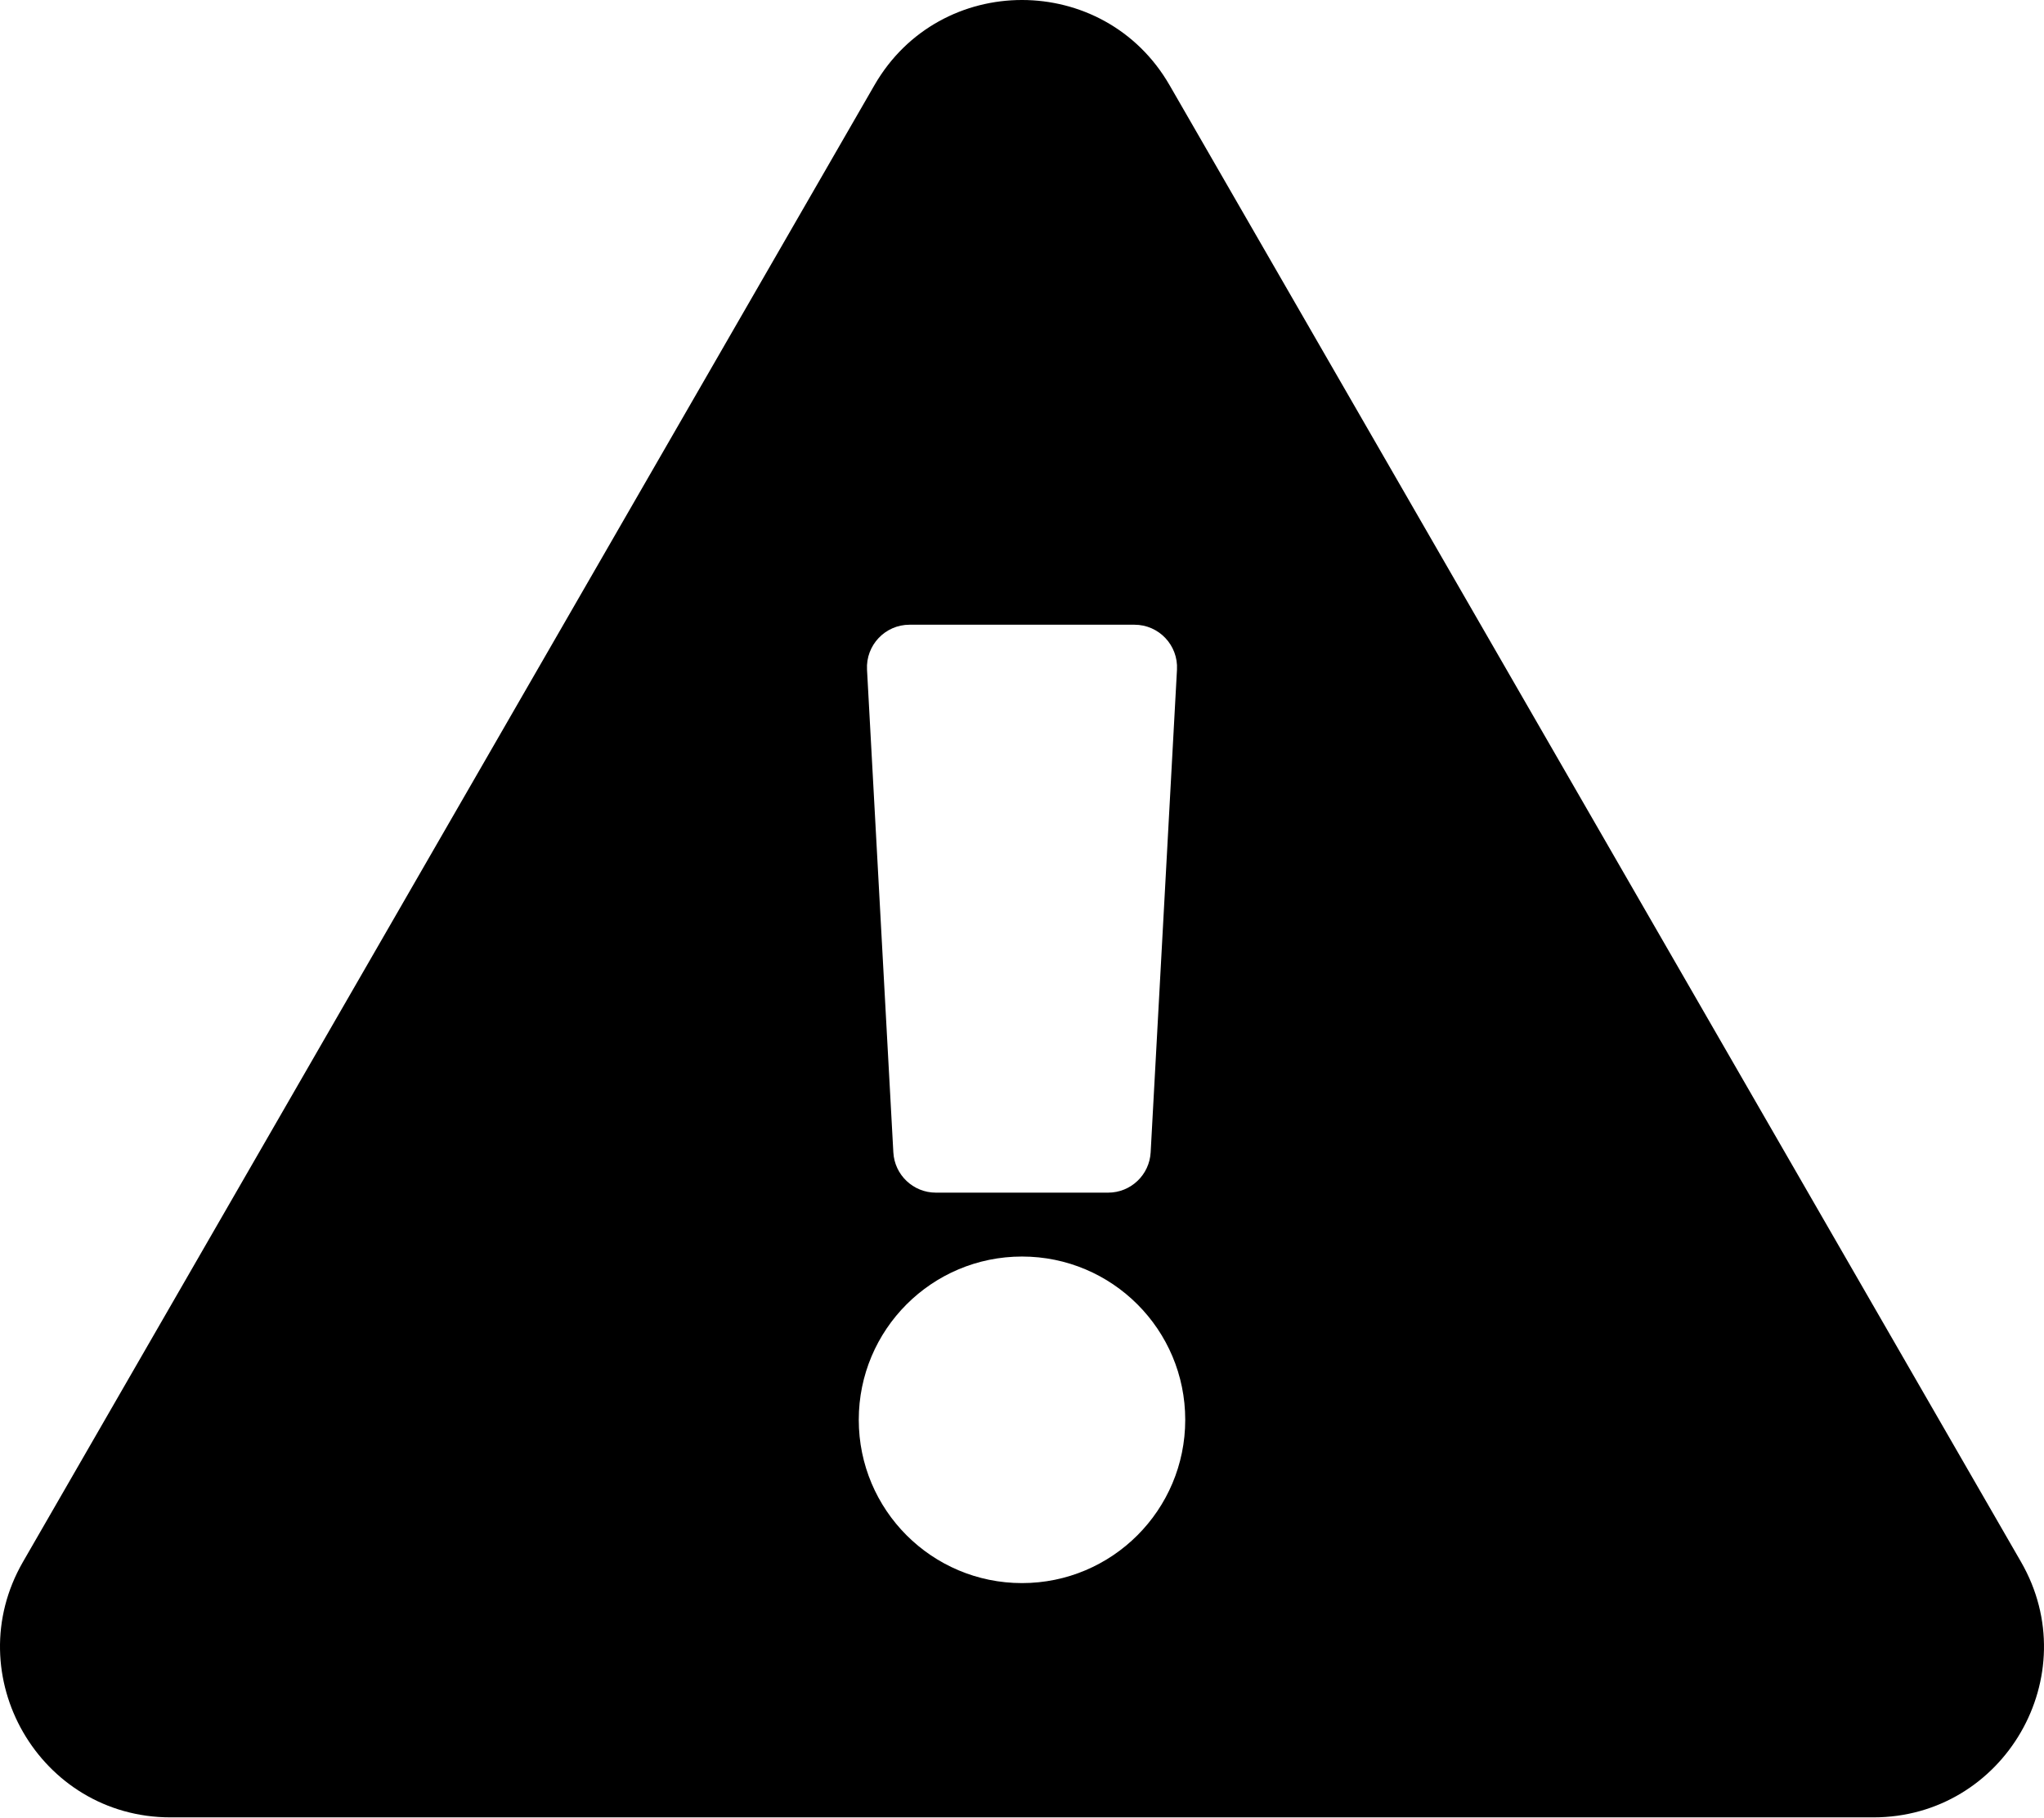
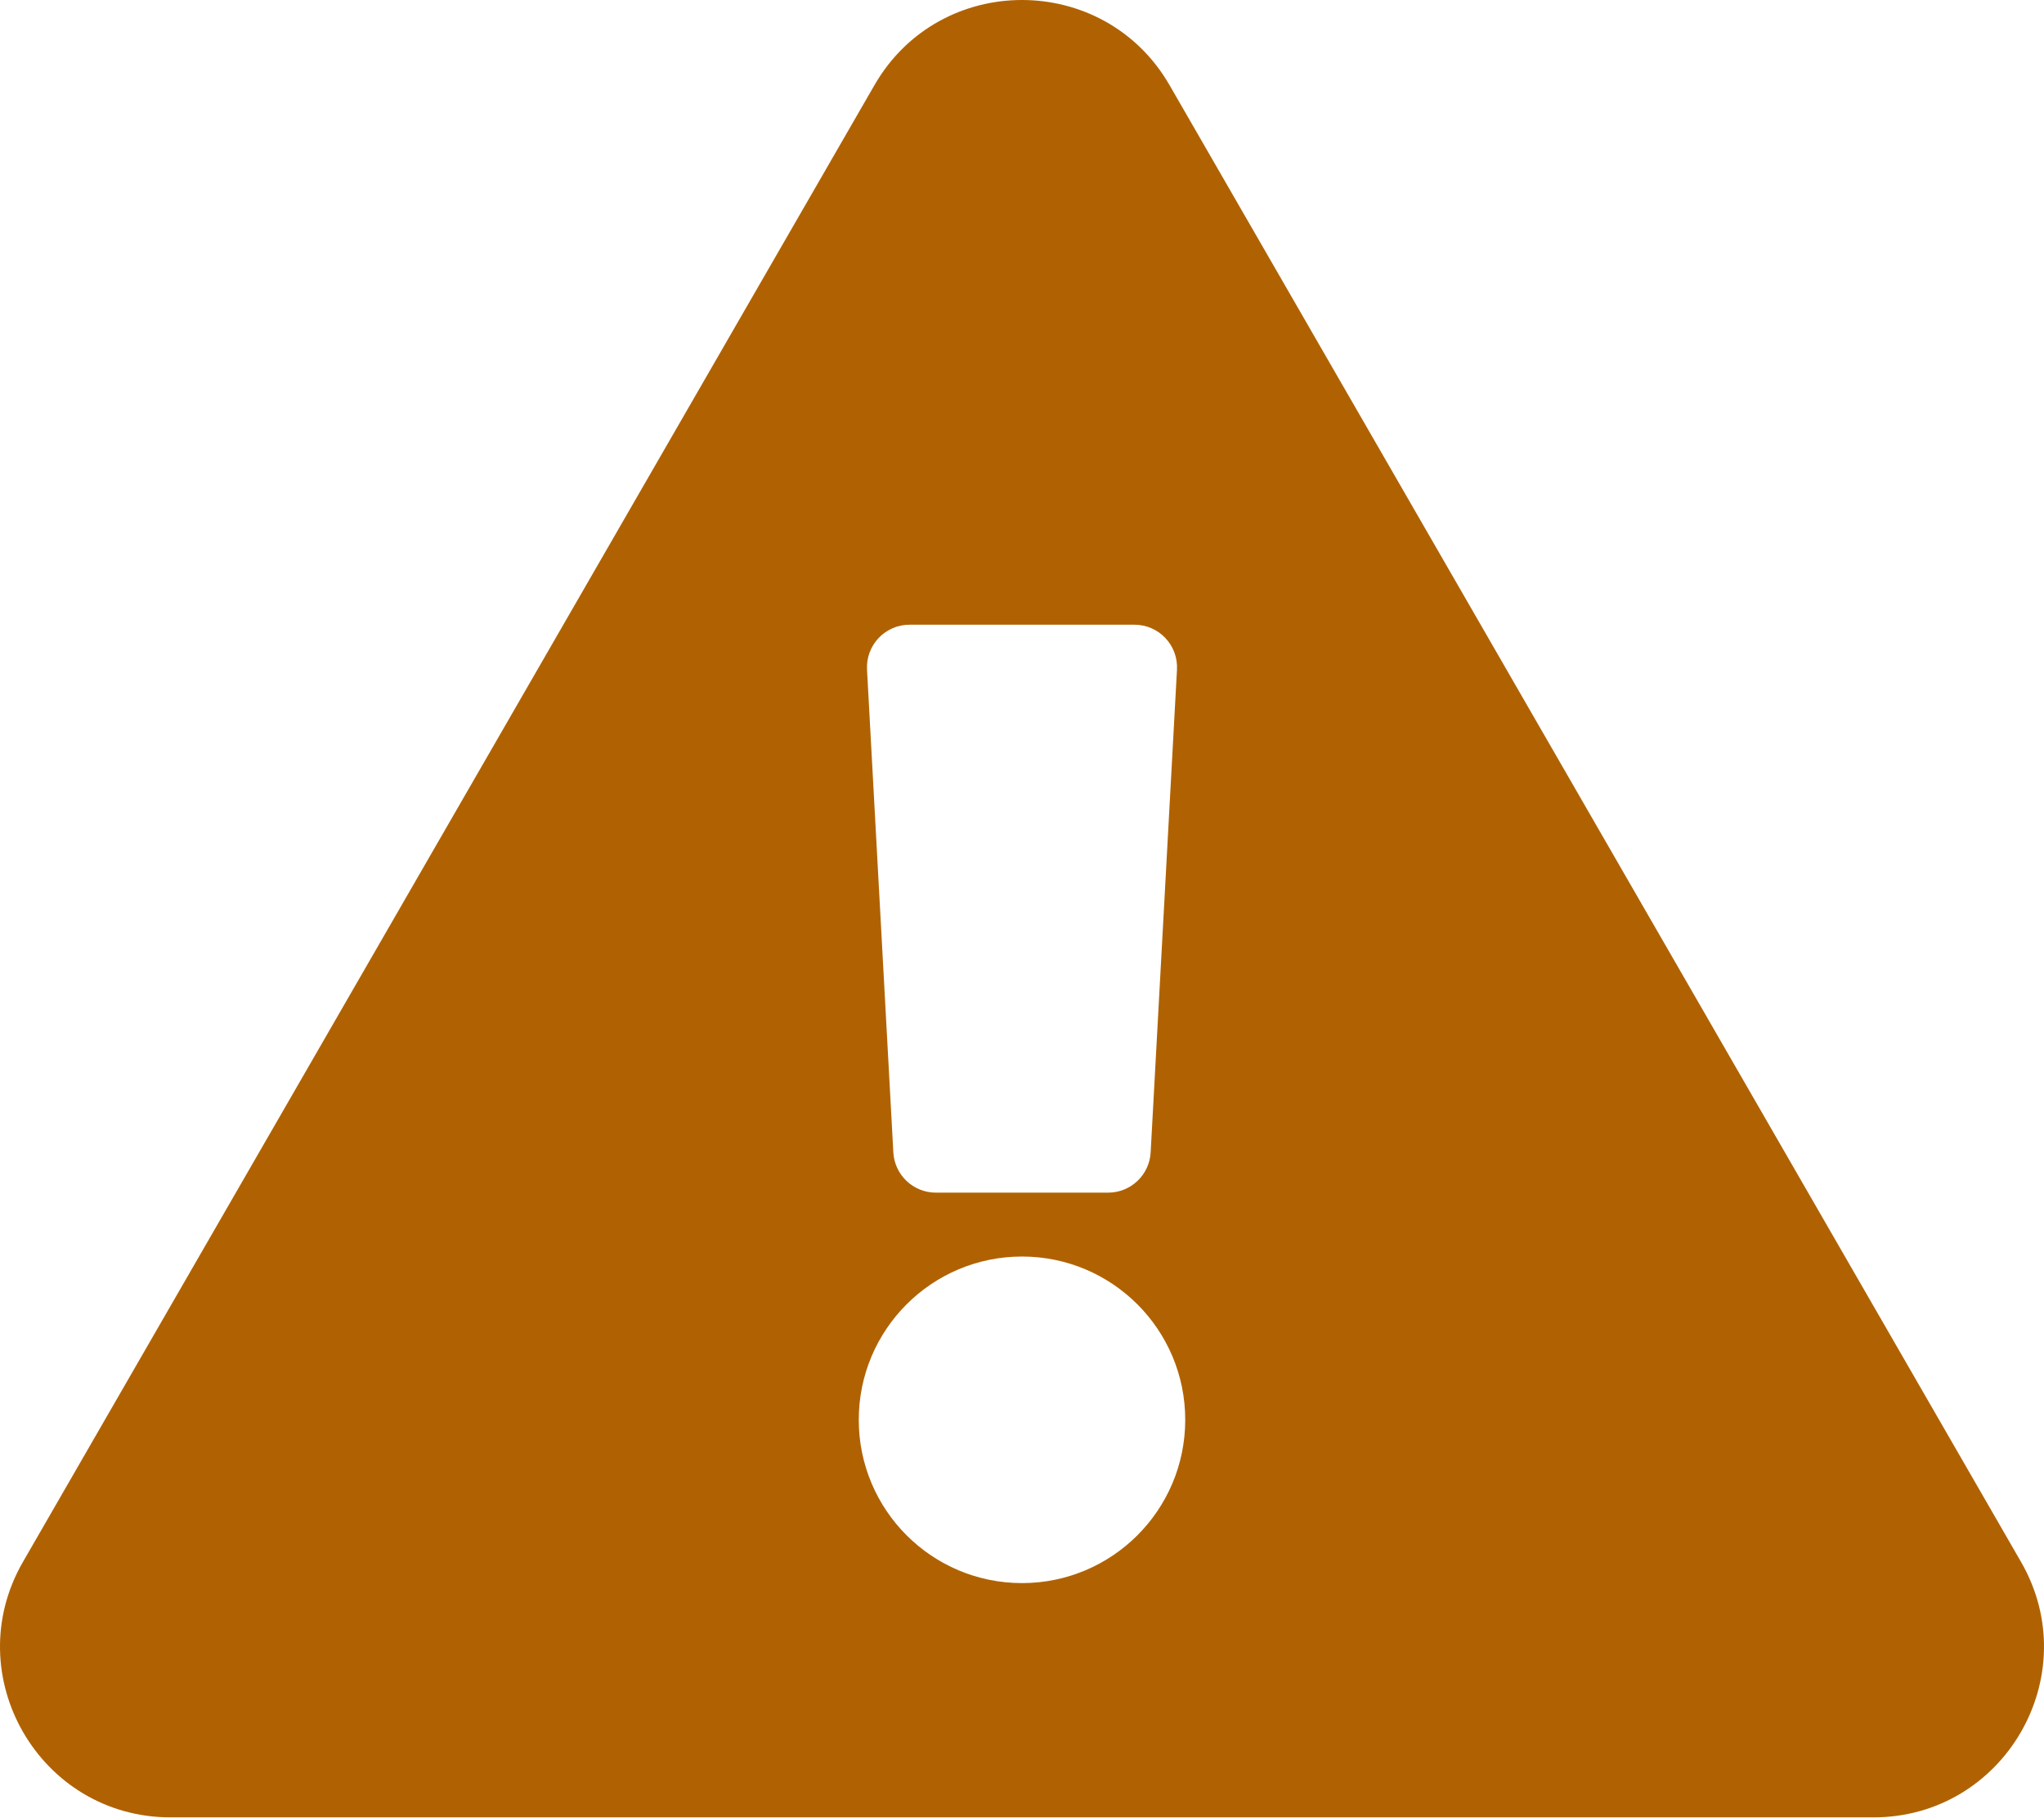
<svg xmlns="http://www.w3.org/2000/svg" id="alert-icon" aria-hidden="true" focusable="false" data-prefix="fas" data-icon="exclamation-triangle" class="svg-inline--fa fa-exclamation-triangle fa-w-18" role="img" viewBox="0 0 576 512">
-   <path cursor="pointer" d="M569.517 440.013C587.975 472.007 564.806 512 527.94 512H48.054c-36.937 0-59.999-40.055-41.577-71.987L246.423 23.985c18.467-32.009 64.72-31.951 83.154 0l239.94 416.028zM288 354c-25.405 0-46 20.595-46 46s20.595 46 46 46 46-20.595 46-46-20.595-46-46-46zm-43.673-165.346l7.418 136c.347 6.364 5.609 11.346 11.982 11.346h48.546c6.373 0 11.635-4.982 11.982-11.346l7.418-136c.375-6.874-5.098-12.654-11.982-12.654h-63.383c-6.884 0-12.356 5.78-11.981 12.654z" />
+   <path cursor="pointer" fill="#B06202" d="M569.517 440.013C587.975 472.007 564.806 512 527.94 512H48.054c-36.937 0-59.999-40.055-41.577-71.987L246.423 23.985c18.467-32.009 64.72-31.951 83.154 0l239.94 416.028zM288 354c-25.405 0-46 20.595-46 46s20.595 46 46 46 46-20.595 46-46-20.595-46-46-46zm-43.673-165.346l7.418 136c.347 6.364 5.609 11.346 11.982 11.346h48.546c6.373 0 11.635-4.982 11.982-11.346l7.418-136c.375-6.874-5.098-12.654-11.982-12.654h-63.383c-6.884 0-12.356 5.78-11.981 12.654z" />
</svg>
